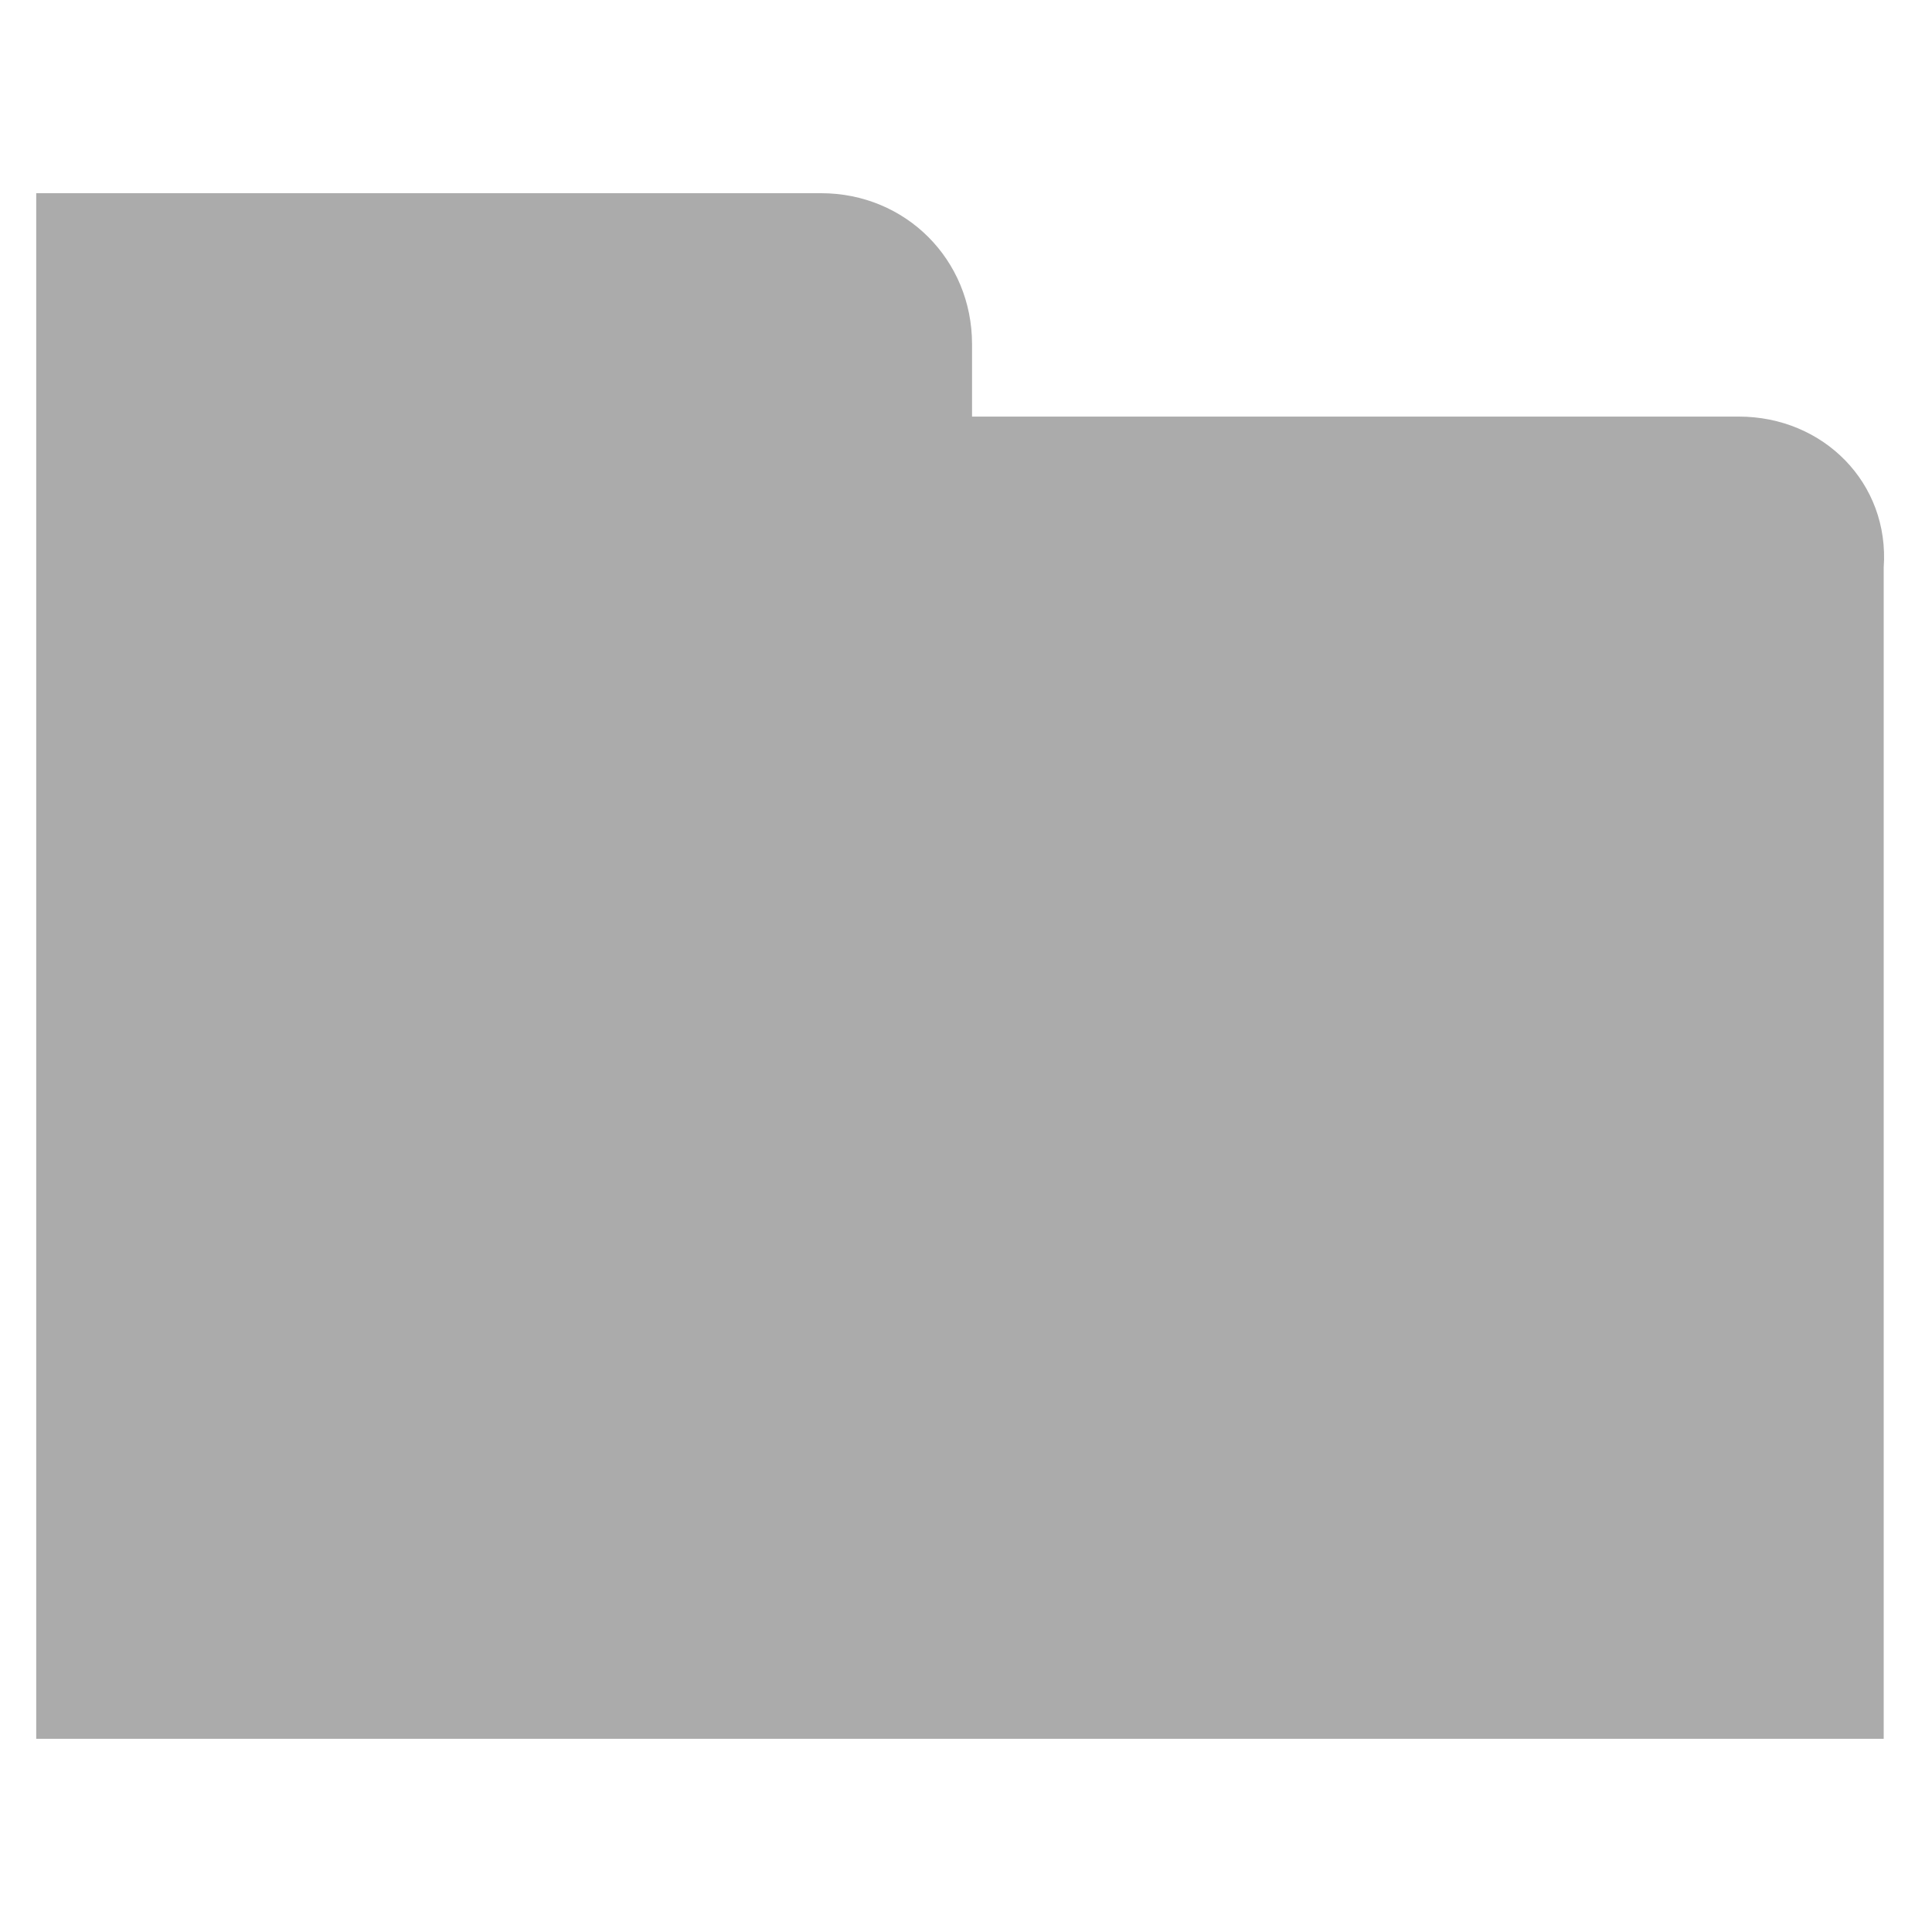
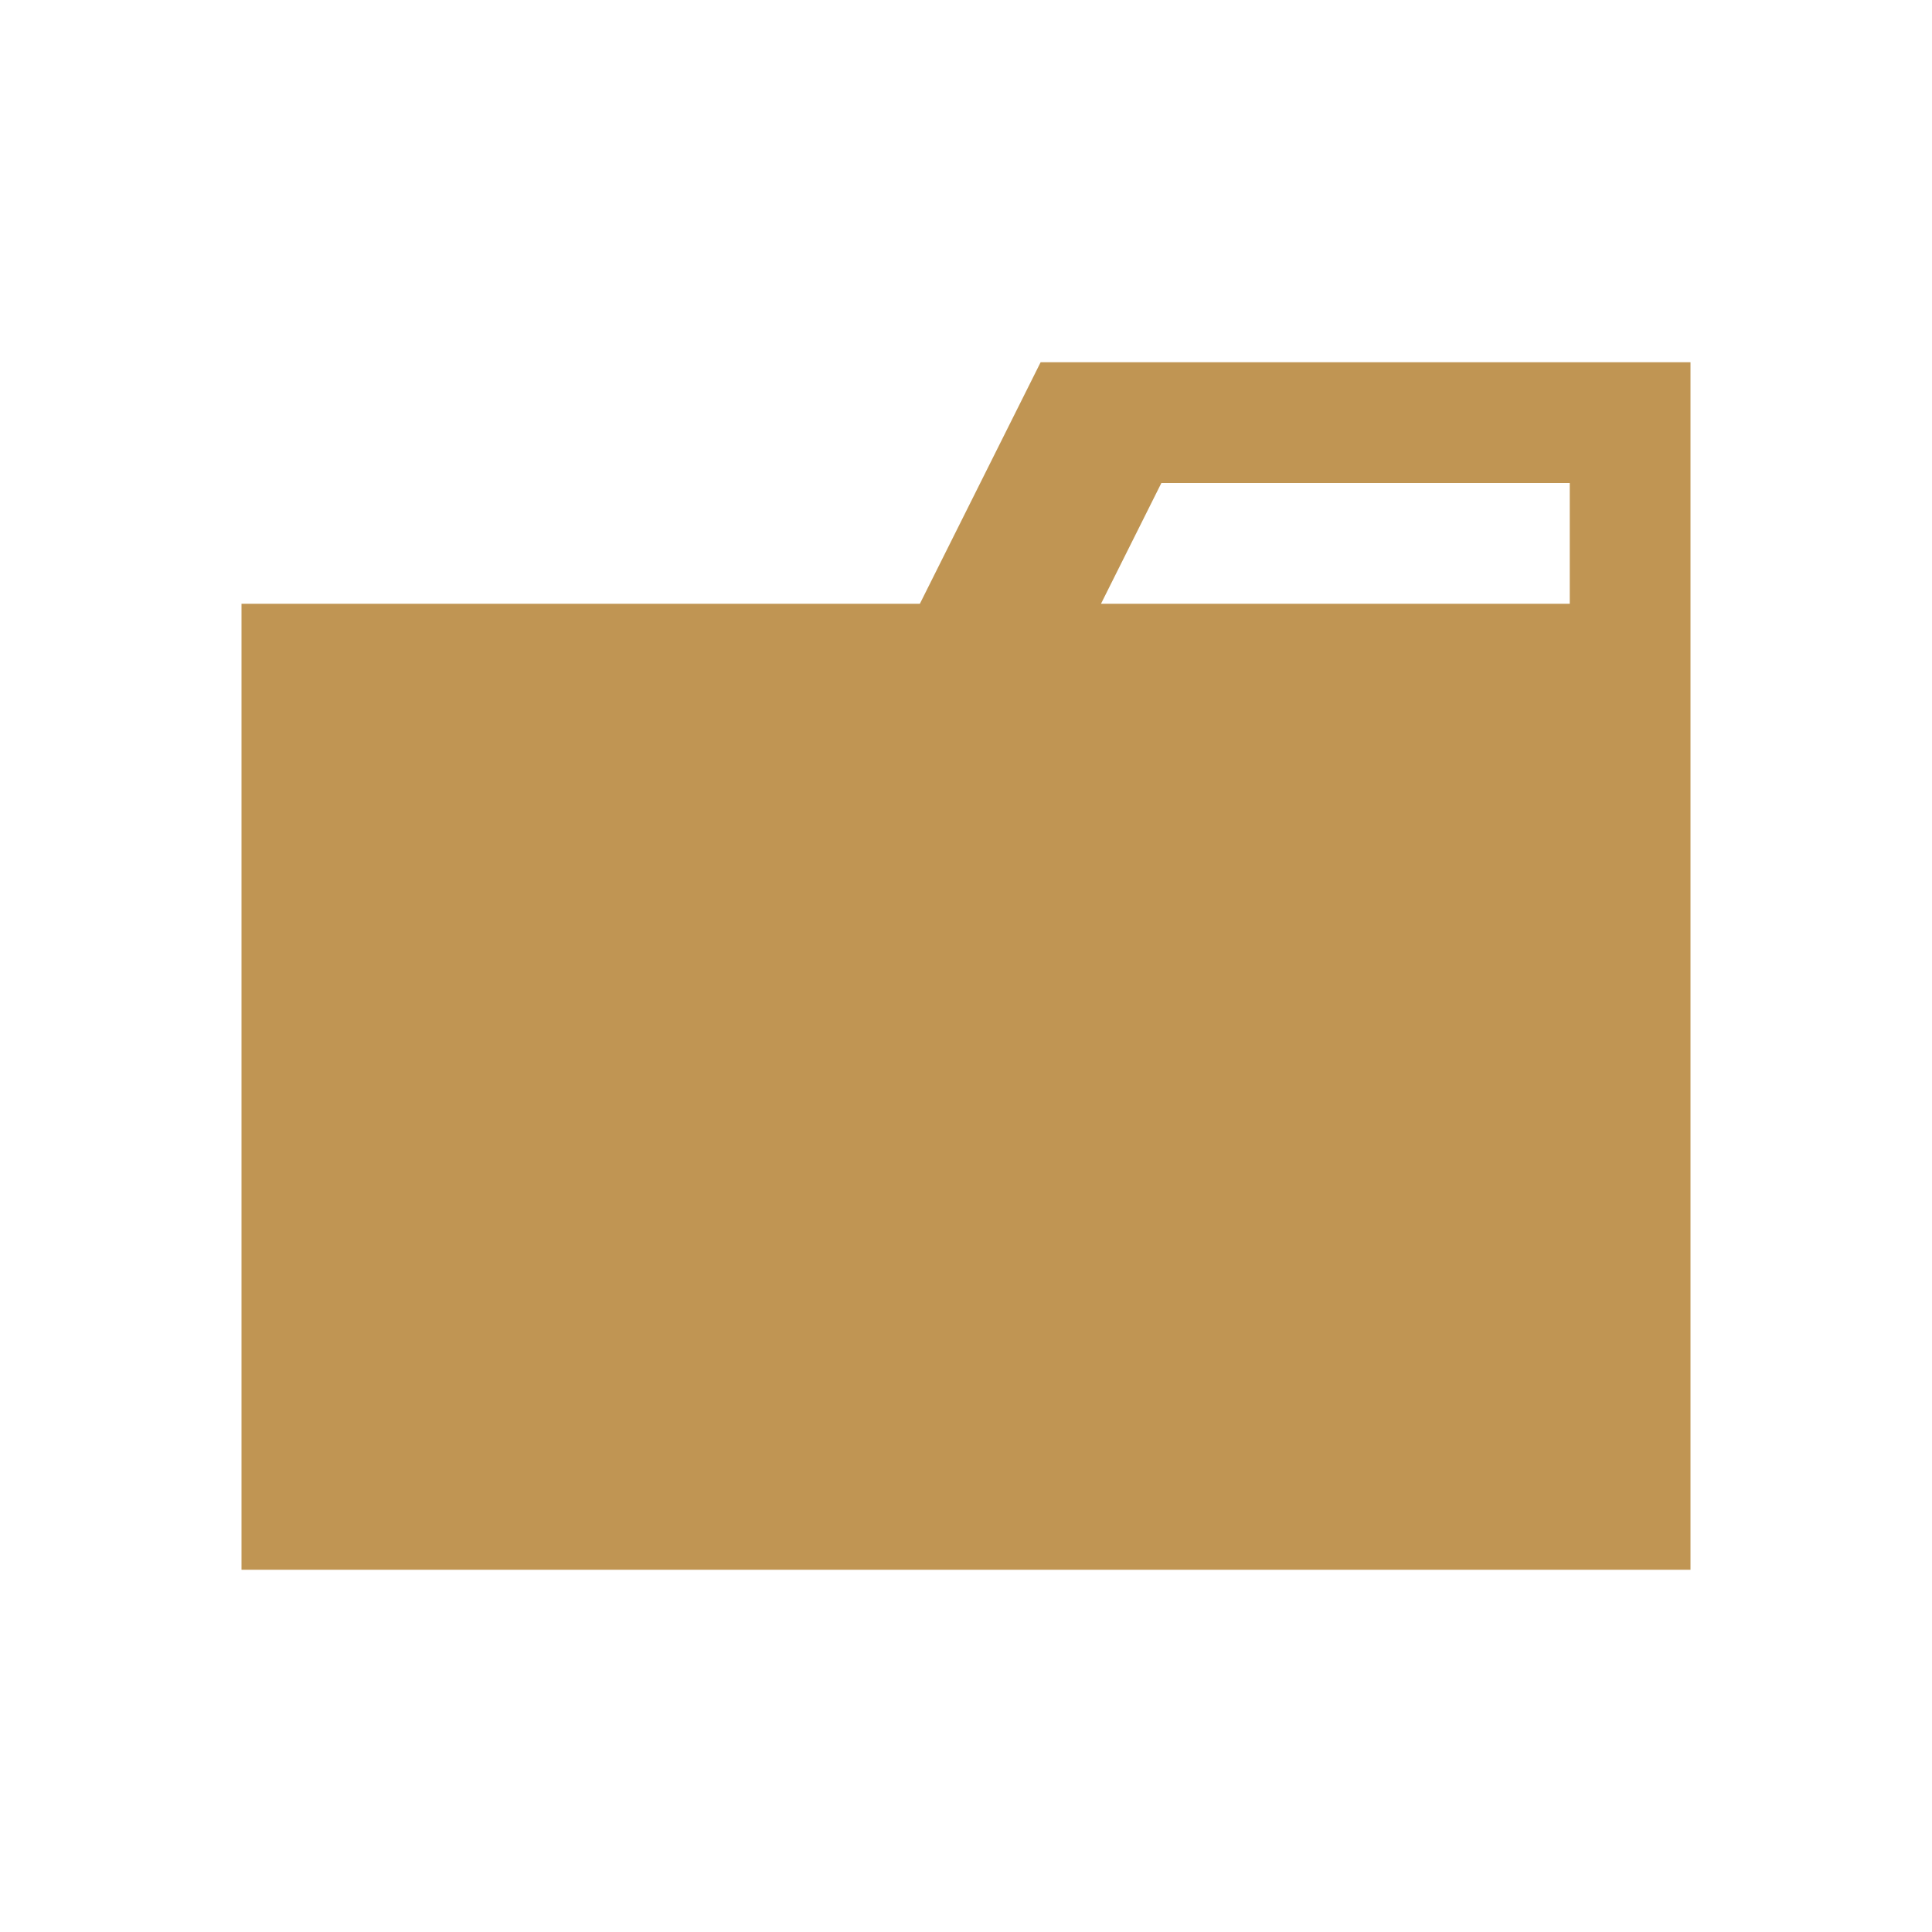
- <svg xmlns="http://www.w3.org/2000/svg" version="1.1" id="Layer_1" x="0px" y="0px" viewBox="0 0 32 32" enable-background="new 0 0 32 32" xml:space="preserve">
-   <path fill="#ABABAB" d="M28.8,6.9c0,0-6.4,0-12.7,0V5.7c0-1.4-1.1-2.5-2.5-2.5h-13v25.3v0h0v0.3h30.6V9.4C31.3,8,30.2,6.9,28.8,6.9z  " />
+ <svg xmlns="http://www.w3.org/2000/svg" width="16" height="16" id="svg2" version="1.1">
+   <defs id="defs14" />
+   <path d="m 13,3 -4.382,0 -1,2 L 2,5 2,13 14,13 14,3 z m 0,2 -3.882,0 0.5,-1 3.382,0 z" id="path4" style="fill:#c09553" />
</svg>
